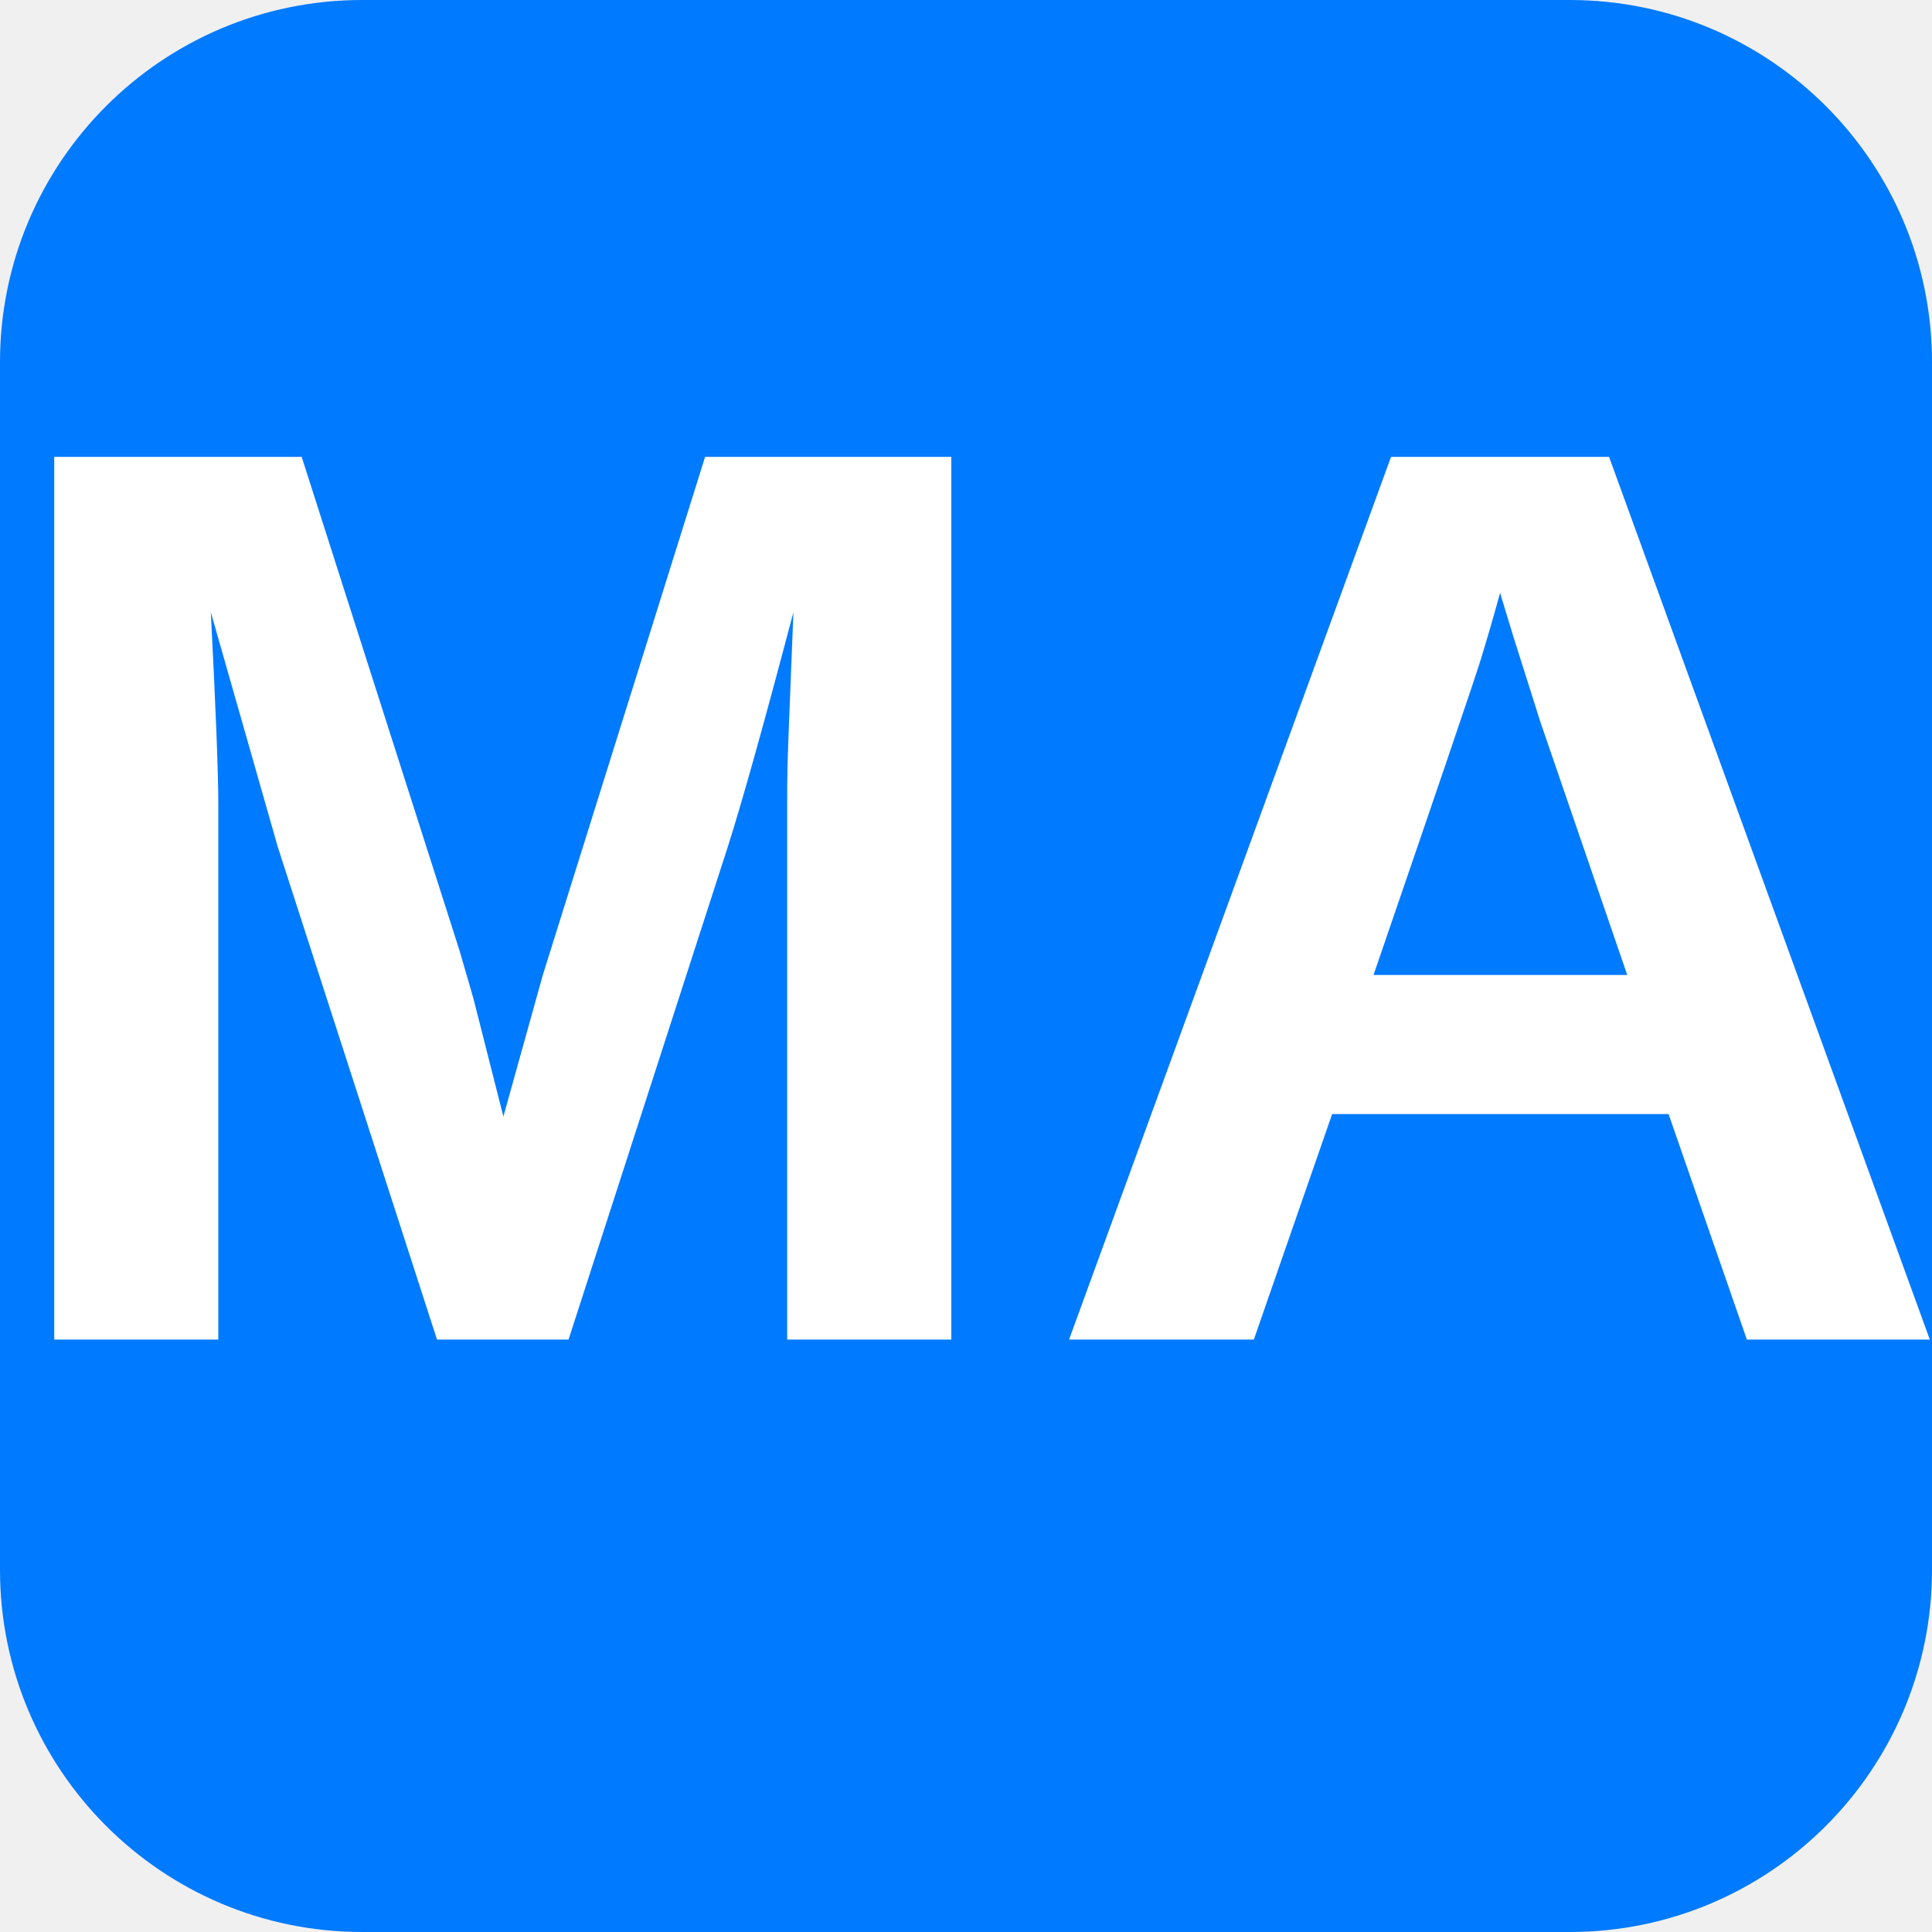
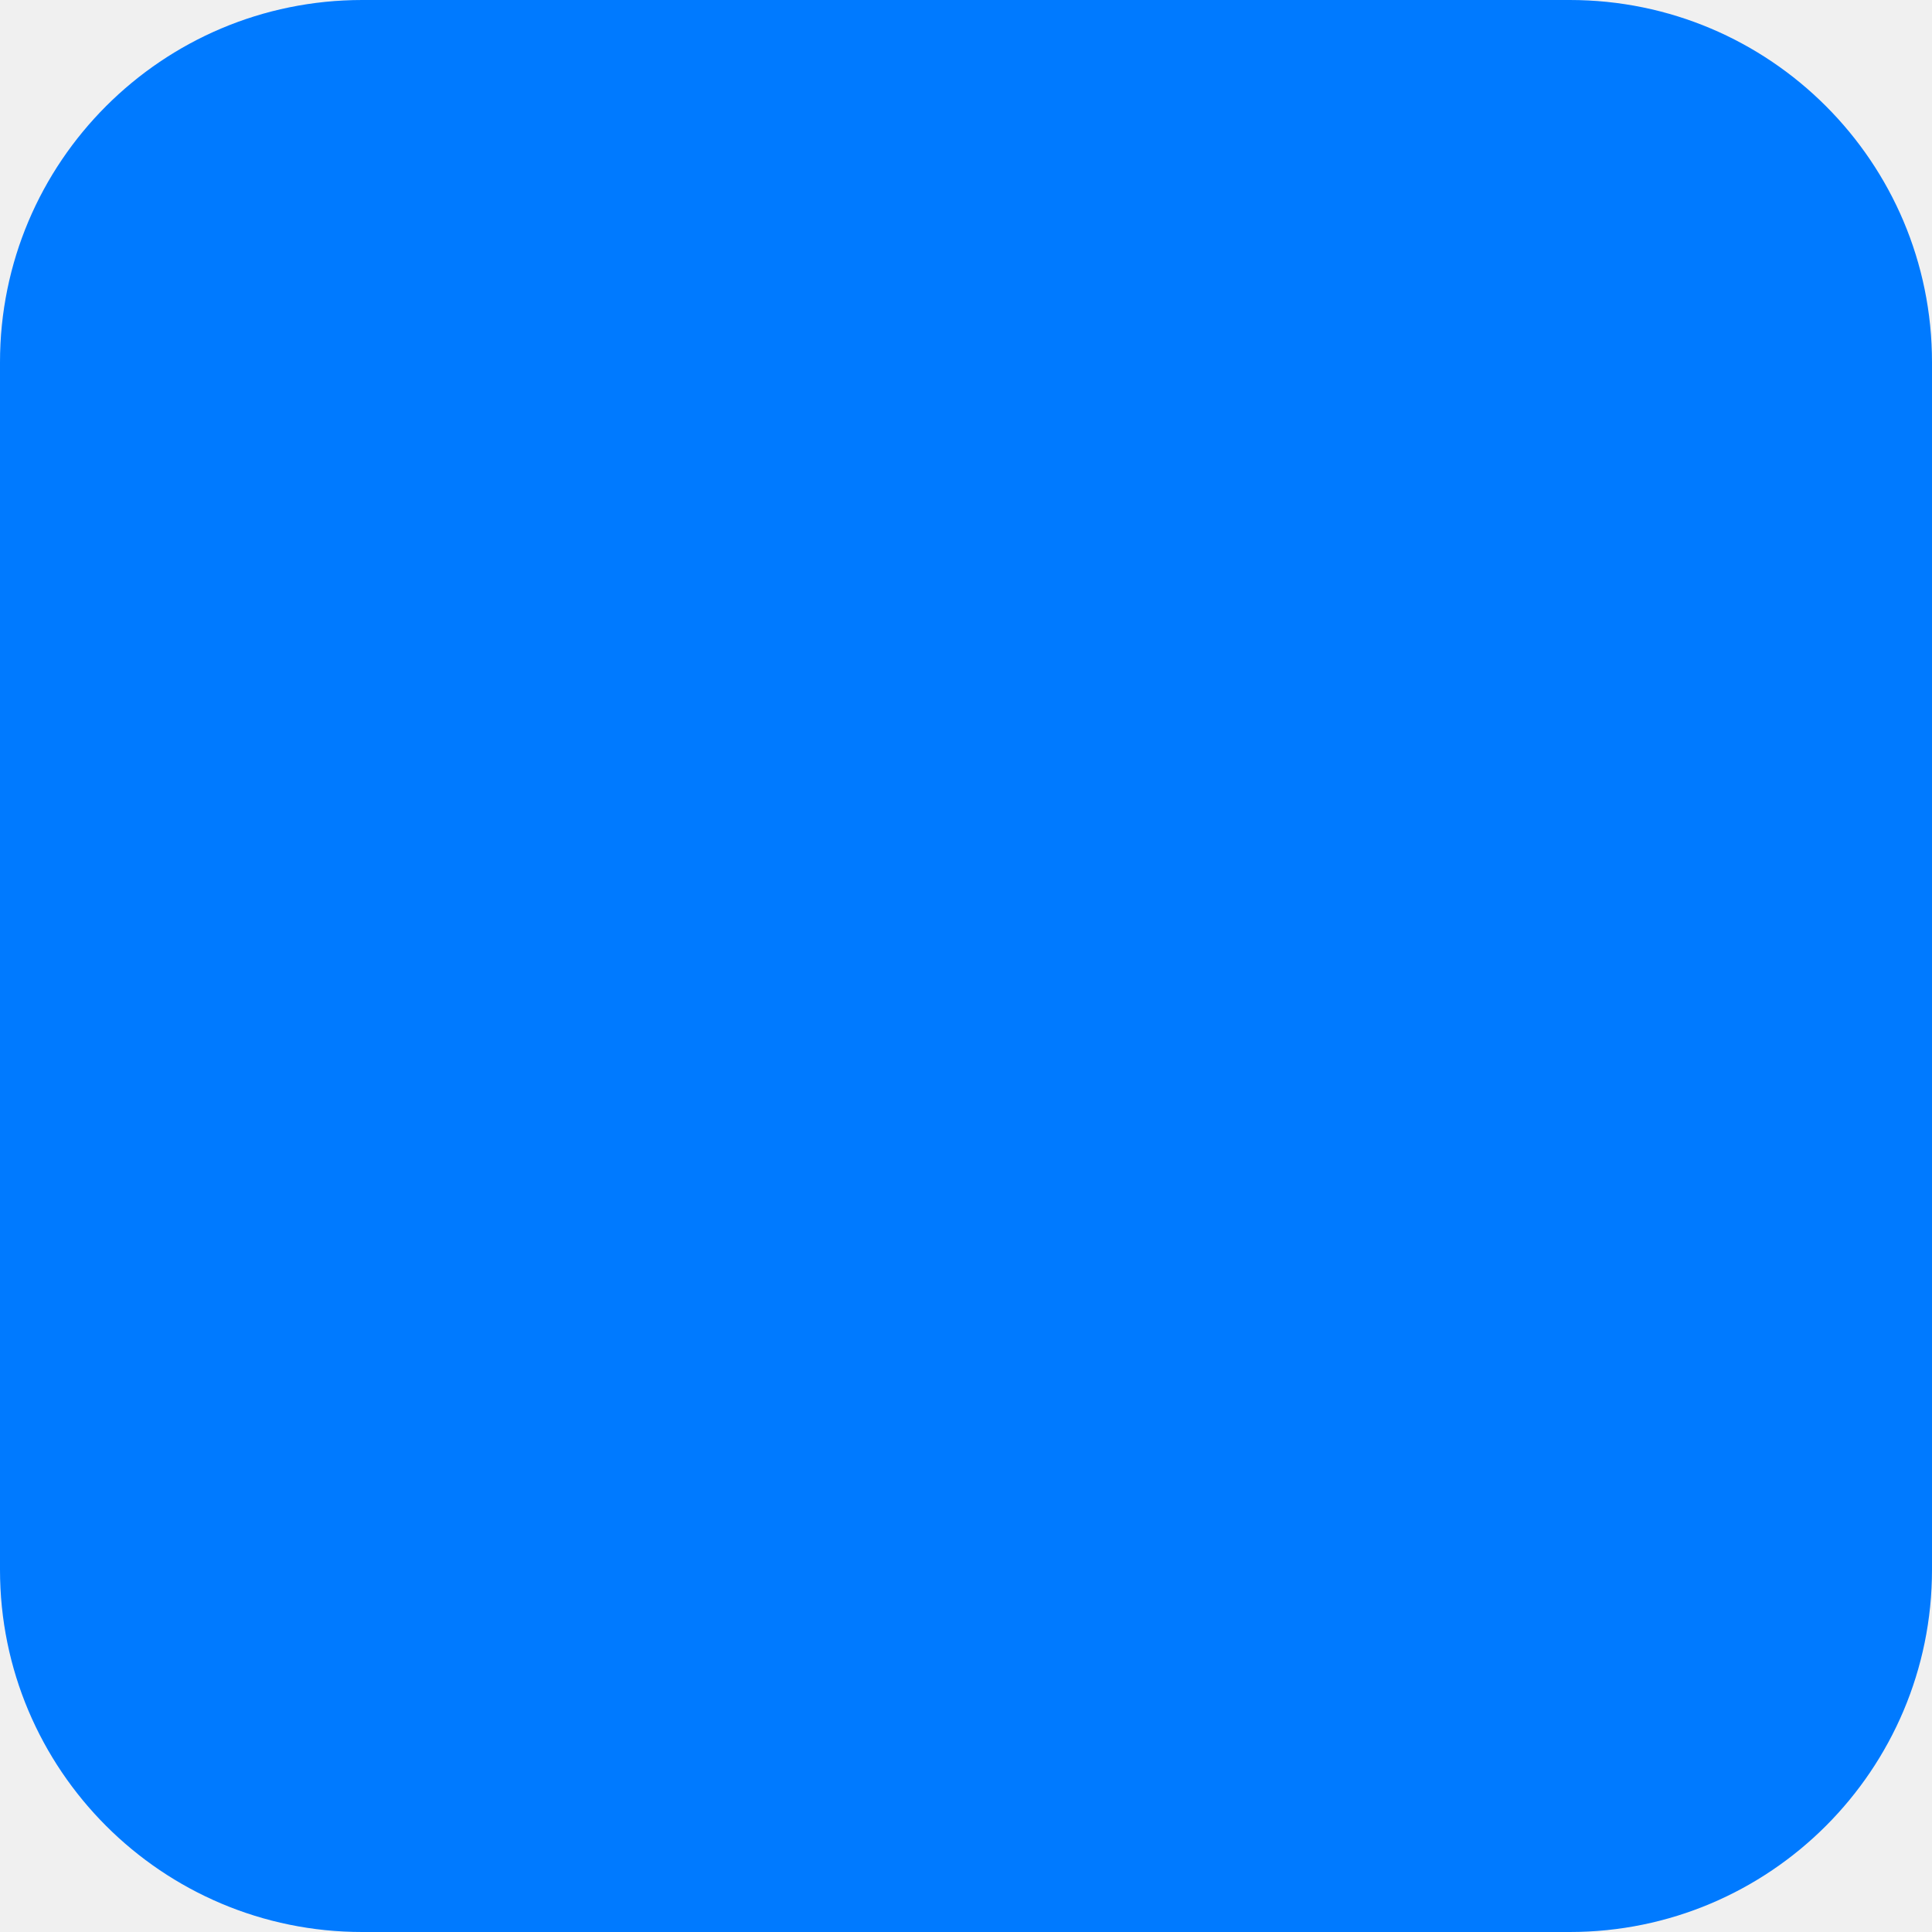
<svg xmlns="http://www.w3.org/2000/svg" viewBox="0 0 512 512">
  <rect width="512" height="512" rx="96" fill="#007AFF" />
-   <text x="256" y="355" font-family="Arial Black, Arial, sans-serif" font-size="340" font-weight="900" fill="#ffffff" text-anchor="middle">MA</text>
+   <text x="256" y="355" font-family="Arial Black, Arial, sans-serif" font-size="340" font-weight="900" fill="#ffffff" text-anchor="middle" />
</svg>
